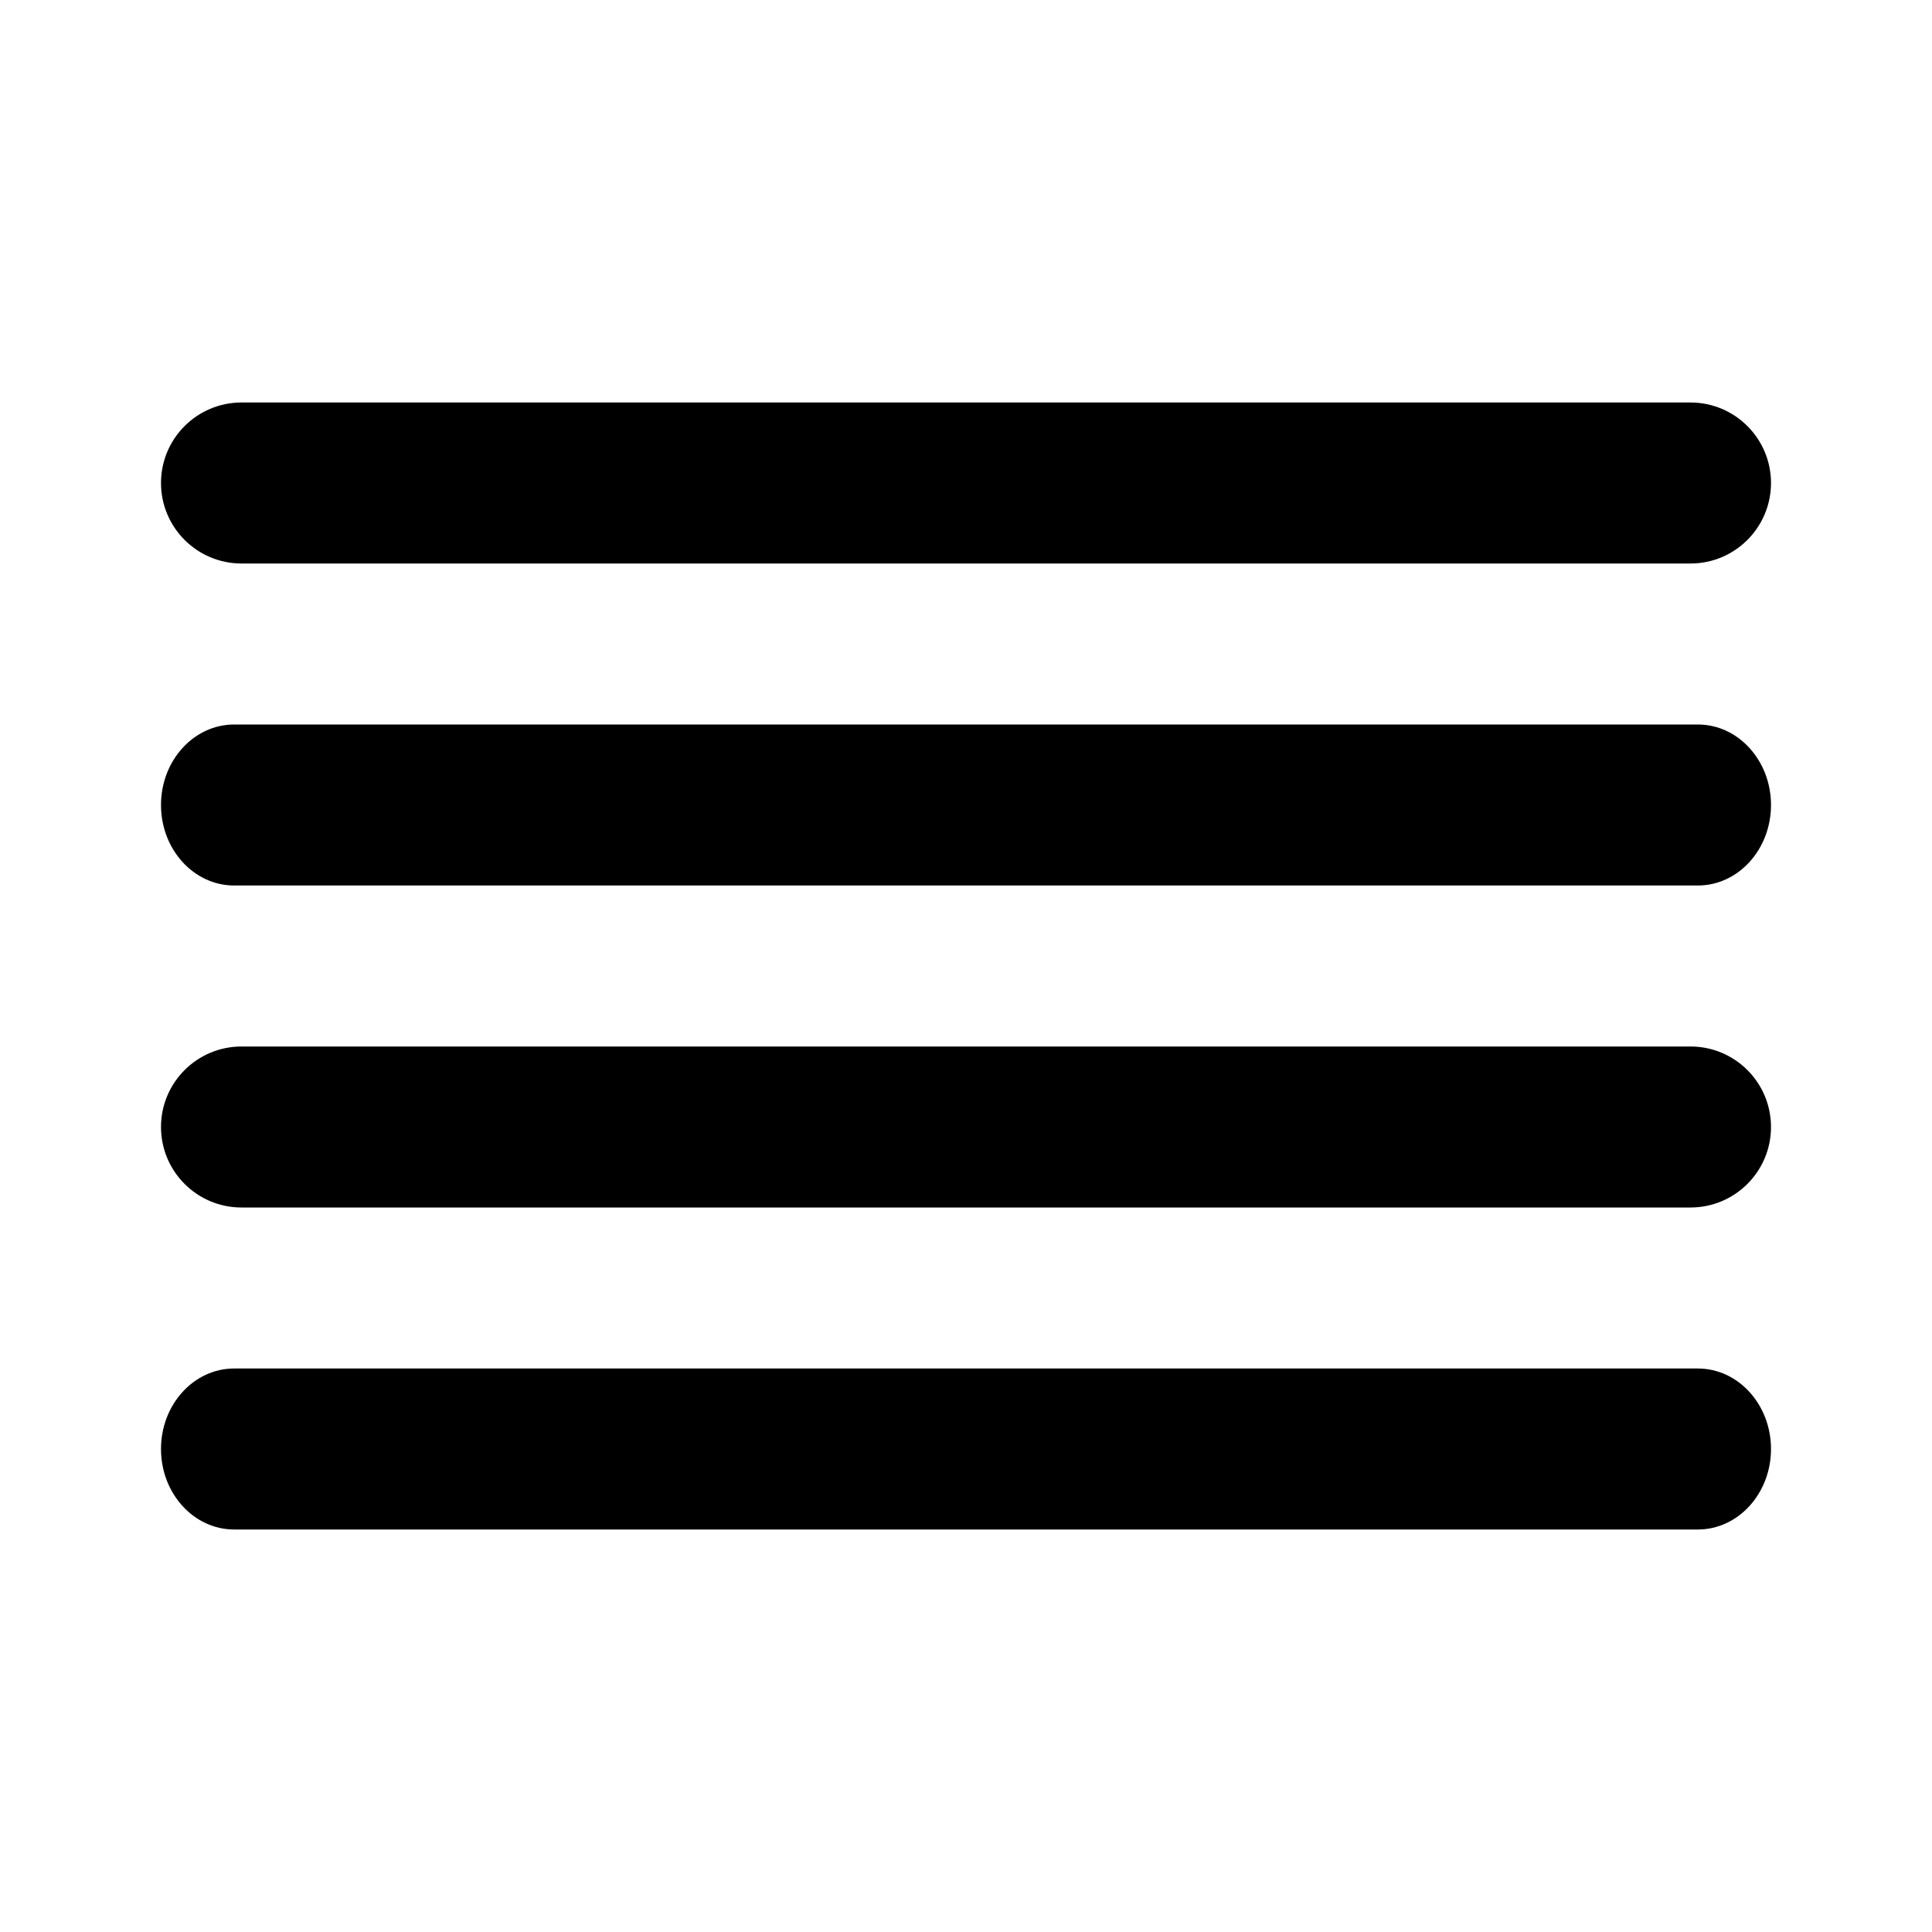
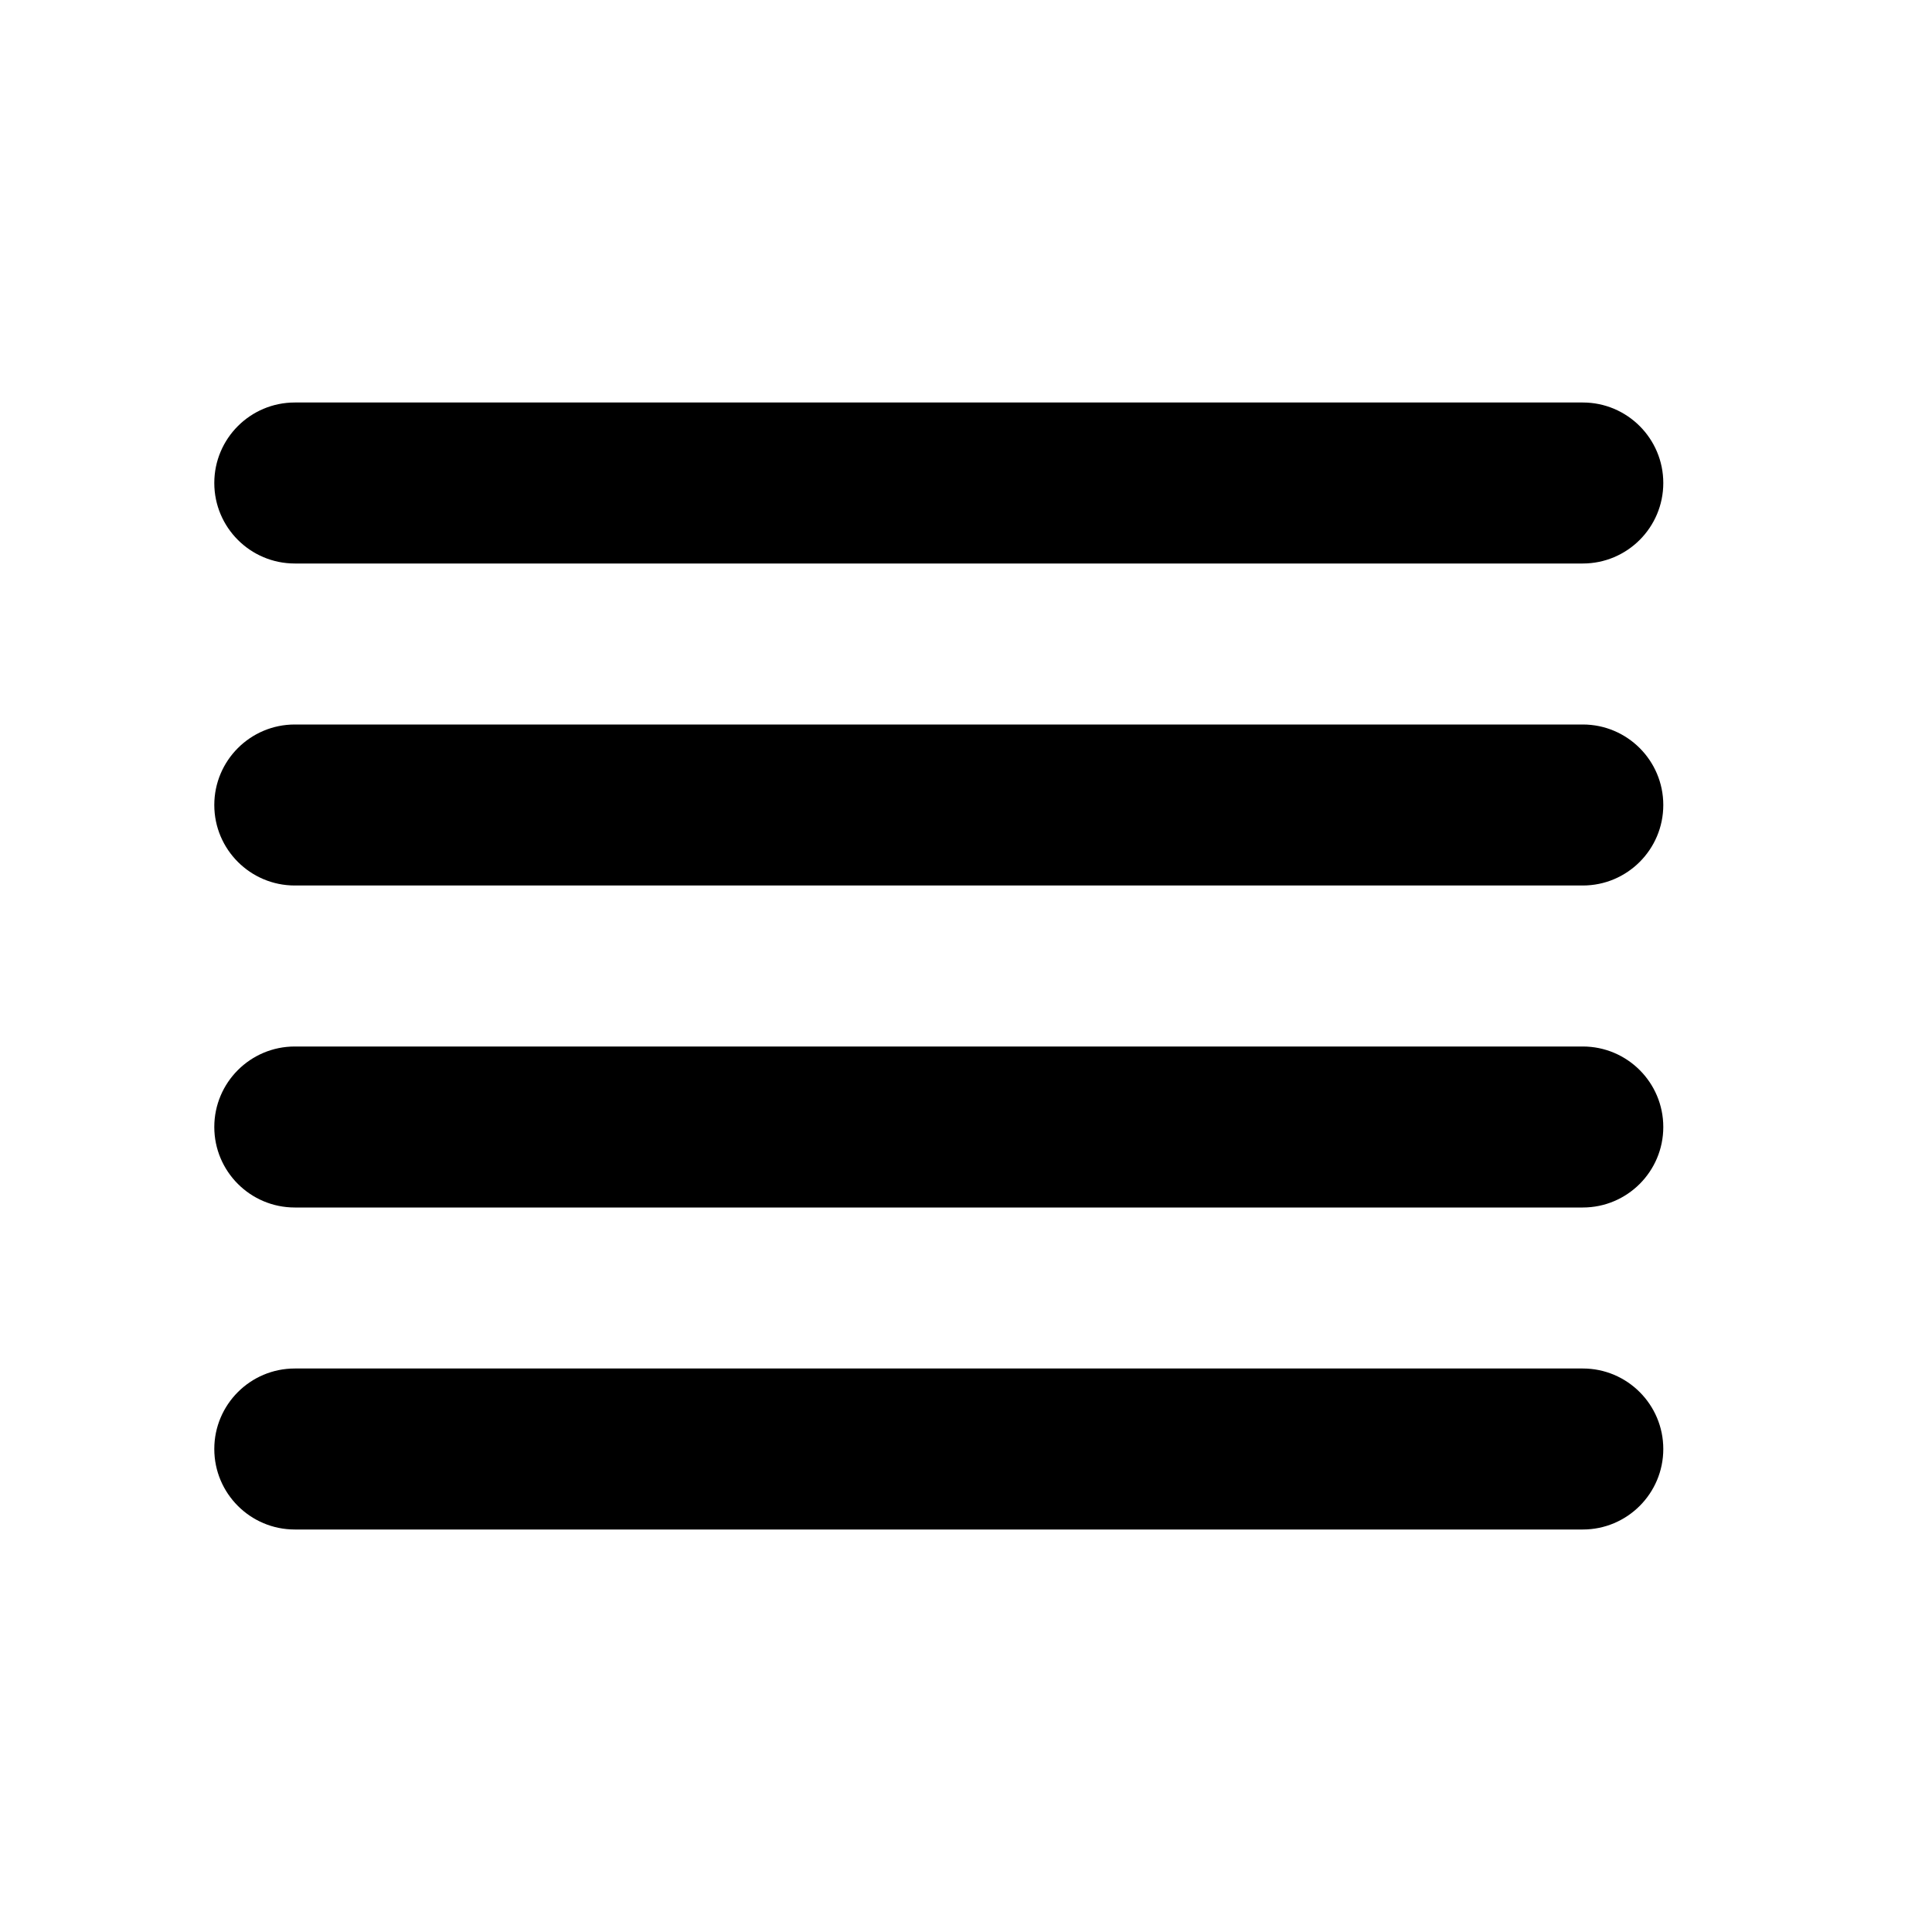
- <svg xmlns="http://www.w3.org/2000/svg" fill="currentColor" viewBox="0 0 24 24" version="1.1">
-   <g transform="translate(2, 5)">
-     <path d="M1,2 C0.448,2 3.89965837e-14,1.552 0,1 C3.89965837e-14,0.448 0.448,0 1,0 L19,0 C19.552,0 20,0.448 20,1 C20,1.552 19.552,2 19,2 L1,2 Z M0.909,6 C0.407,6 0,5.552 0,5 C0,4.448 0.407,4 0.909,4 L19.091,4 C19.593,4 20,4.448 20,5 C20,5.552 19.593,6 19.091,6 L0.909,6 Z M1,10 C0.448,10 7.10542736e-14,9.552 0,9 C7.10542736e-14,8.448 0.448,8 1,8 L19,8 C19.552,8 20,8.448 20,9 C20,9.552 19.552,10 19,10 L1,10 Z M0.909,14 C0.407,14 0,13.552 0,13 C0,12.448 0.407,12 0.909,12 L19.091,12 C19.593,12 20,12.448 20,13 C20,13.552 19.593,14 19.091,14 L0.909,14 Z" />
-   </g>
+ <svg xmlns="http://www.w3.org/2000/svg" viewBox="0 0 24 24" fill="currentColor">
+   <path fill-rule="evenodd" clip-rule="evenodd" d="M20.662 6C20.662 6.552 20.214 7 19.662 7L3.662 7C3.11 7 2.662 6.552 2.662 6C2.662 5.448 3.11 5 3.662 5L19.662 5C20.214 5 20.662 5.448 20.662 6Z" />
+   <path fill-rule="evenodd" clip-rule="evenodd" d="M2.662 18C2.662 17.448 3.11 17 3.662 17L19.662 17C20.214 17 20.662 17.448 20.662 18C20.662 18.552 20.214 19 19.662 19L3.662 19C3.11 19 2.662 18.552 2.662 18Z" />
+   <path fill-rule="evenodd" clip-rule="evenodd" d="M20.662 10C20.662 10.552 20.214 11 19.662 11L3.662 11C3.11 11 2.662 10.552 2.662 10C2.662 9.448 3.11 9 3.662 9L19.662 9C20.214 9 20.662 9.448 20.662 10Z" />
+   <path fill-rule="evenodd" clip-rule="evenodd" d="M20.662 14C20.662 14.552 20.214 15 19.662 15L3.662 15C3.11 15 2.662 14.552 2.662 14C2.662 13.448 3.11 13 3.662 13L19.662 13C20.214 13 20.662 13.448 20.662 14Z" />
</svg>
